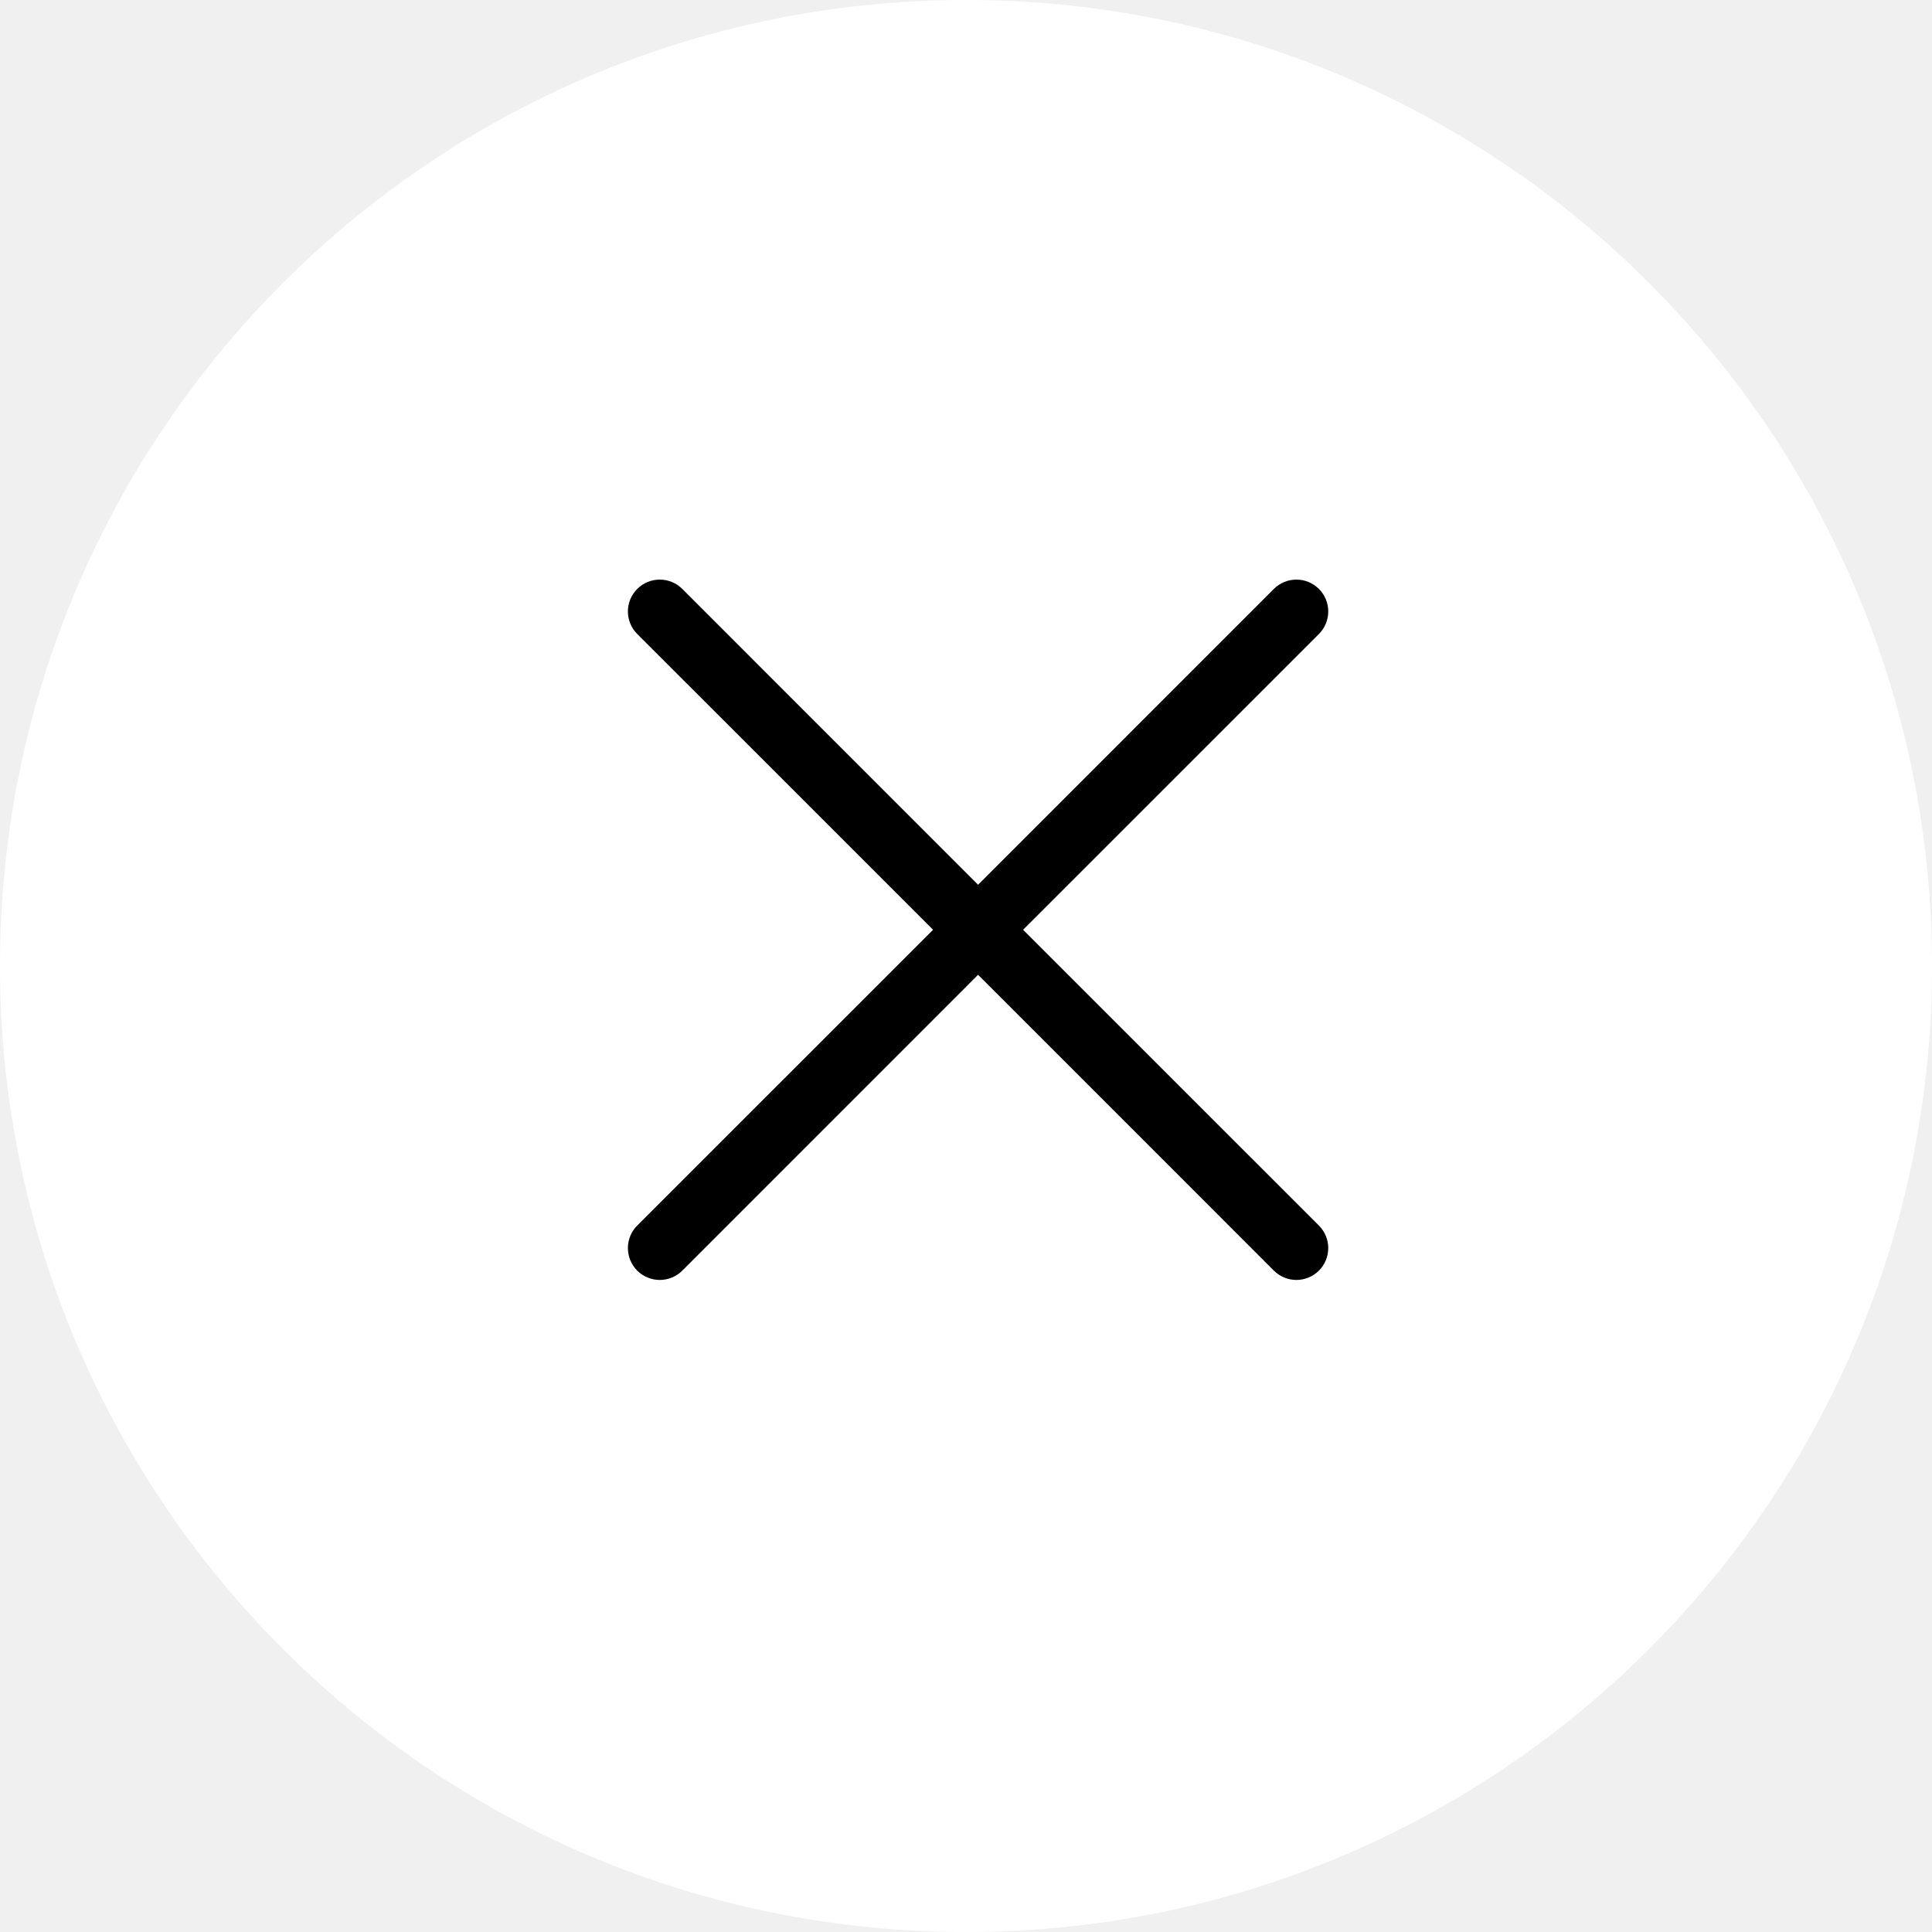
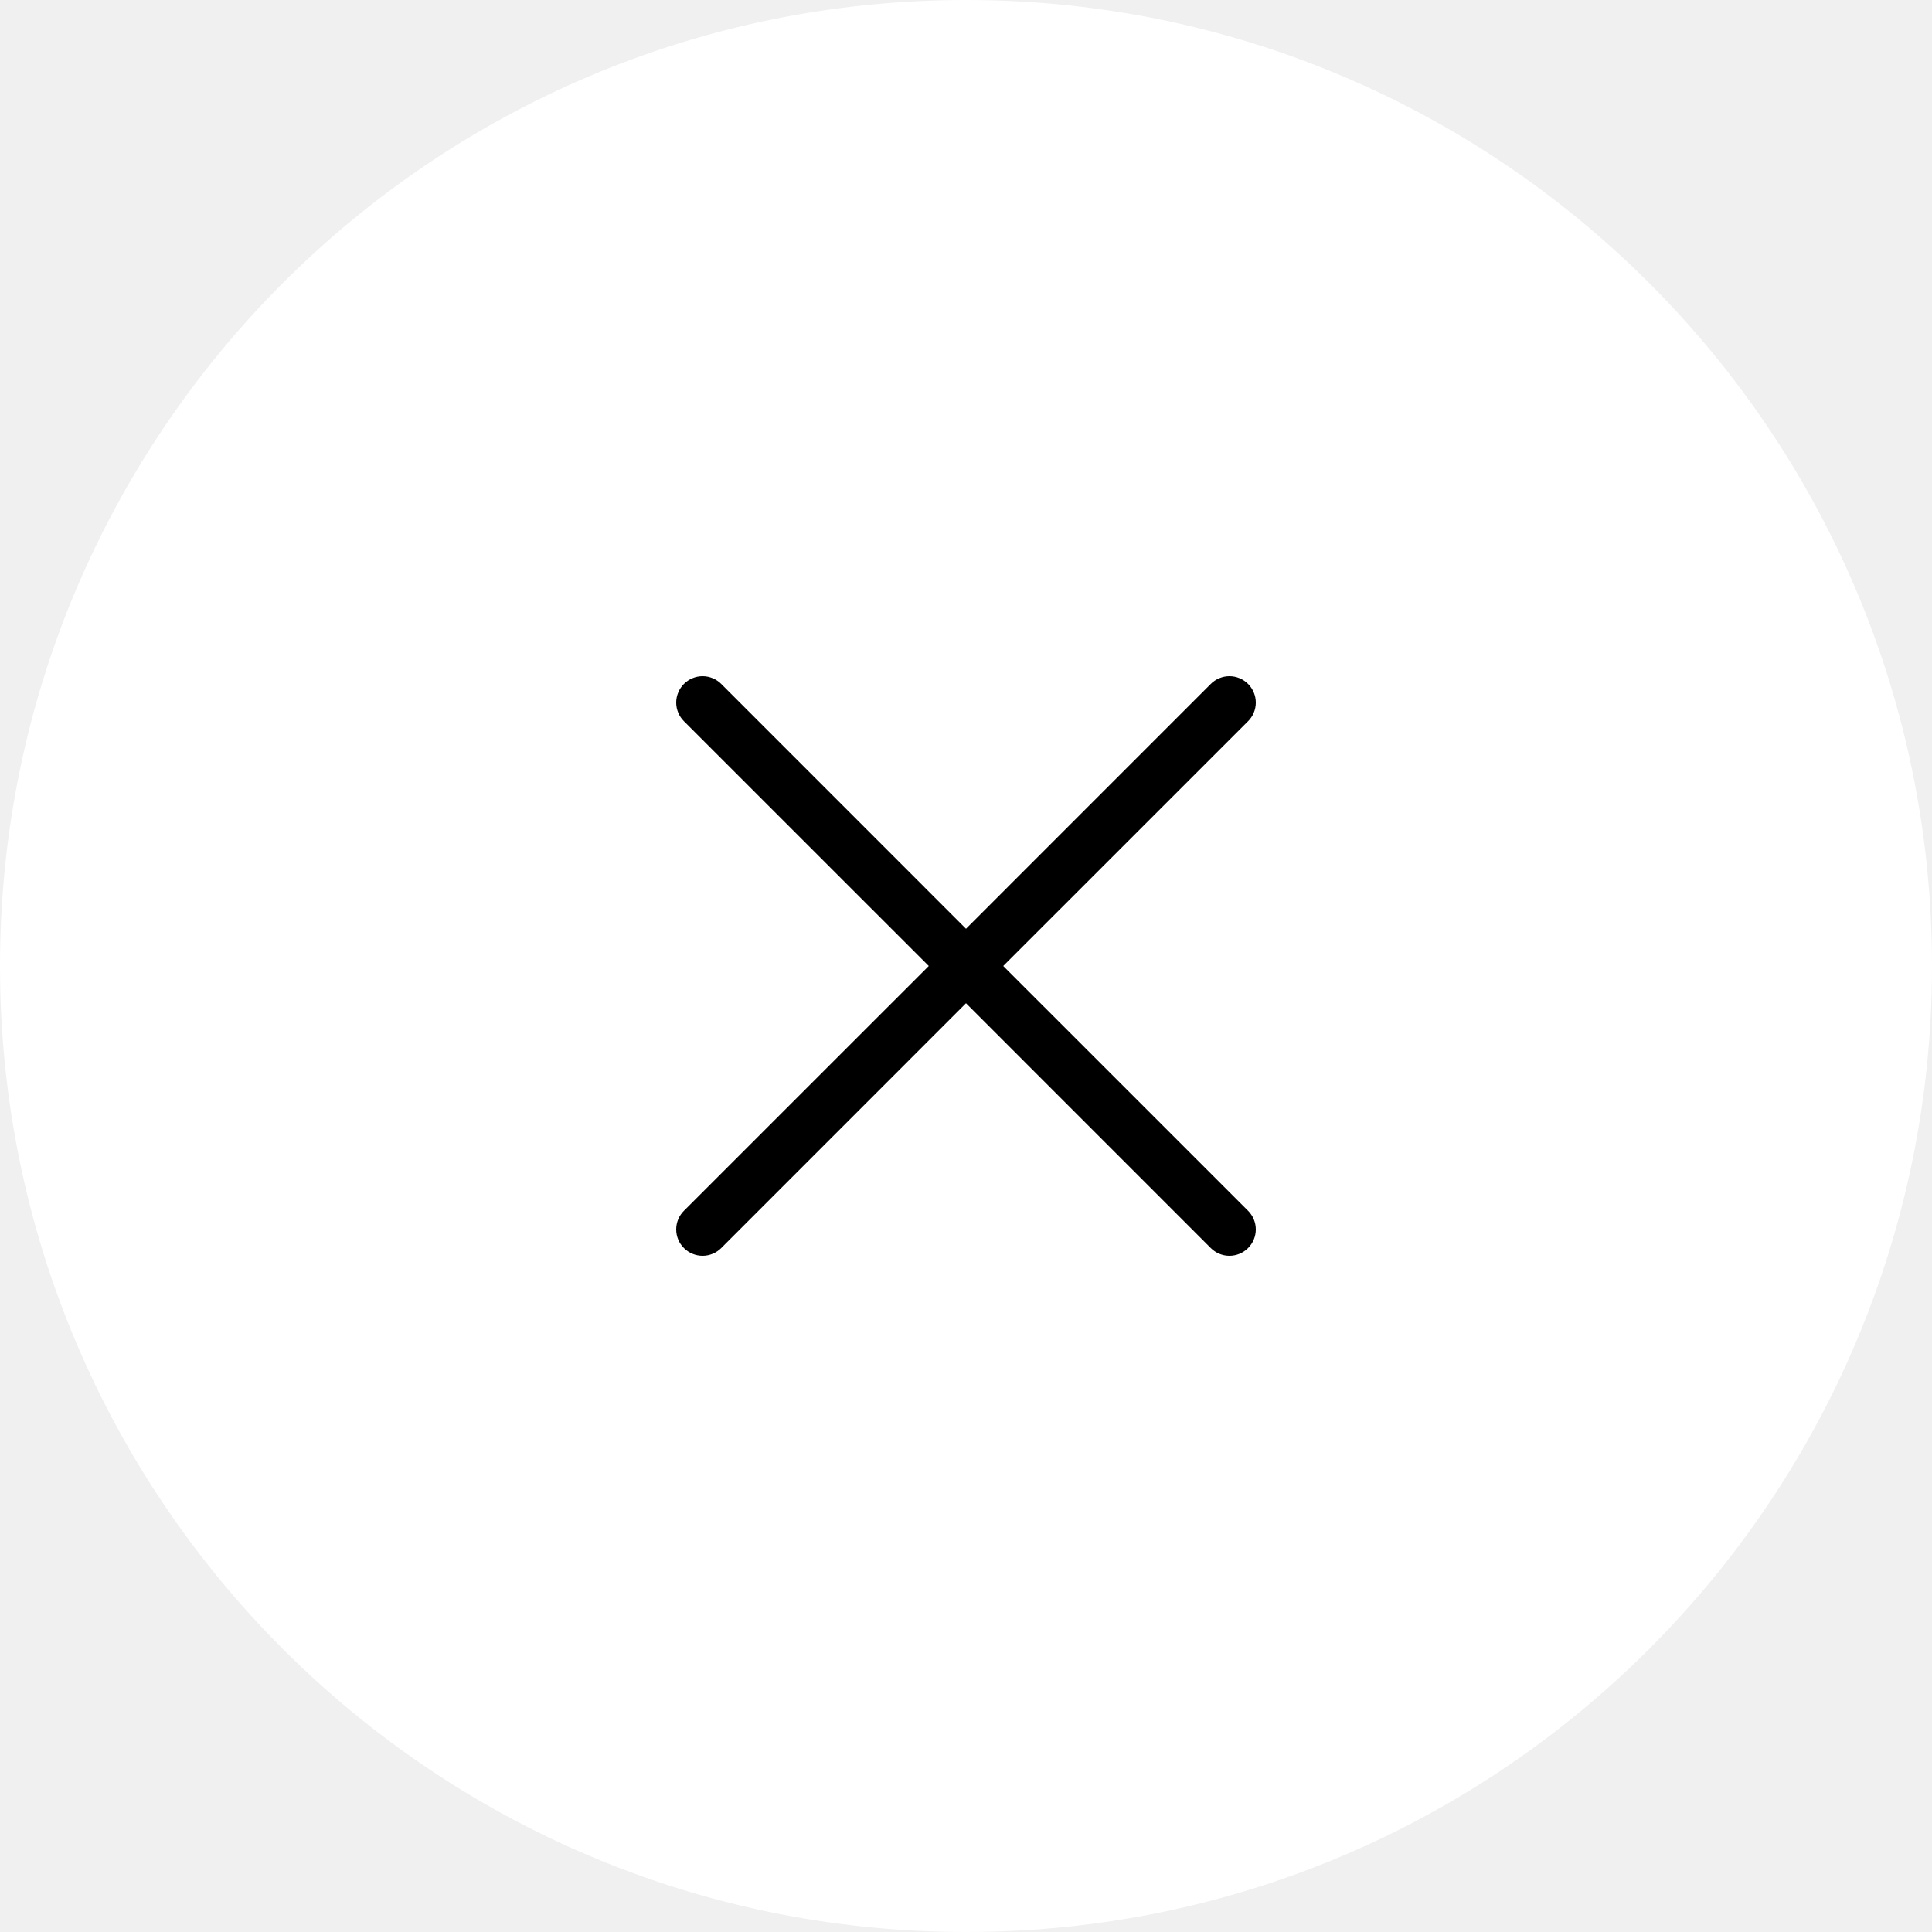
<svg xmlns="http://www.w3.org/2000/svg" width="40" height="40" viewBox="0 0 40 40" fill="none">
  <circle cx="20" cy="20" r="20" fill="white" />
-   <path fill-rule="evenodd" clip-rule="evenodd" d="M27.307 13.126C27.368 13.065 27.417 12.992 27.45 12.912C27.483 12.832 27.5 12.746 27.5 12.66C27.5 12.573 27.483 12.487 27.45 12.407C27.417 12.327 27.368 12.255 27.307 12.193C27.245 12.132 27.173 12.083 27.093 12.05C27.013 12.017 26.927 12 26.84 12C26.753 12 26.668 12.017 26.588 12.05C26.508 12.083 26.435 12.132 26.374 12.193L20.25 18.318L14.126 12.193C14.065 12.132 13.992 12.083 13.912 12.05C13.832 12.017 13.746 12 13.66 12C13.573 12 13.487 12.017 13.407 12.05C13.327 12.083 13.255 12.132 13.193 12.193C13.132 12.255 13.083 12.327 13.05 12.407C13.017 12.487 13 12.573 13 12.66C13 12.746 13.017 12.832 13.05 12.912C13.083 12.992 13.132 13.065 13.193 13.126L19.318 19.25L13.193 25.374C13.069 25.497 13 25.665 13 25.84C13 26.015 13.069 26.183 13.193 26.307C13.317 26.43 13.485 26.5 13.66 26.5C13.835 26.5 14.003 26.43 14.126 26.307L20.25 20.182L26.374 26.307C26.497 26.43 26.665 26.5 26.84 26.5C27.015 26.5 27.183 26.43 27.307 26.307C27.43 26.183 27.5 26.015 27.5 25.84C27.5 25.665 27.43 25.497 27.307 25.374L21.182 19.25L27.307 13.126Z" fill="black" />
+   <path fill-rule="evenodd" clip-rule="evenodd" d="M25.84 14.932C25.891 14.882 25.931 14.821 25.958 14.755C25.986 14.689 26 14.618 26 14.546C26 14.474 25.986 14.403 25.958 14.337C25.931 14.271 25.891 14.211 25.84 14.16C25.789 14.109 25.729 14.069 25.663 14.042C25.597 14.014 25.526 14 25.454 14C25.382 14 25.311 14.014 25.245 14.042C25.179 14.069 25.118 14.109 25.068 14.16L20 19.229L14.932 14.16C14.882 14.109 14.821 14.069 14.755 14.042C14.689 14.014 14.618 14 14.546 14C14.474 14 14.403 14.014 14.337 14.042C14.271 14.069 14.211 14.109 14.16 14.16C14.109 14.211 14.069 14.271 14.042 14.337C14.014 14.403 14 14.474 14 14.546C14 14.618 14.014 14.689 14.042 14.755C14.069 14.821 14.109 14.882 14.16 14.932L19.229 20L14.16 25.068C14.057 25.17 14 25.309 14 25.454C14 25.599 14.057 25.738 14.16 25.84C14.262 25.942 14.401 26 14.546 26C14.691 26 14.83 25.942 14.932 25.84L20 20.771L25.068 25.84C25.17 25.942 25.309 26 25.454 26C25.599 26 25.738 25.942 25.84 25.84C25.942 25.738 26 25.599 26 25.454C26 25.309 25.942 25.17 25.84 25.068L20.771 20L25.84 14.932Z" fill="black" />
</svg>
